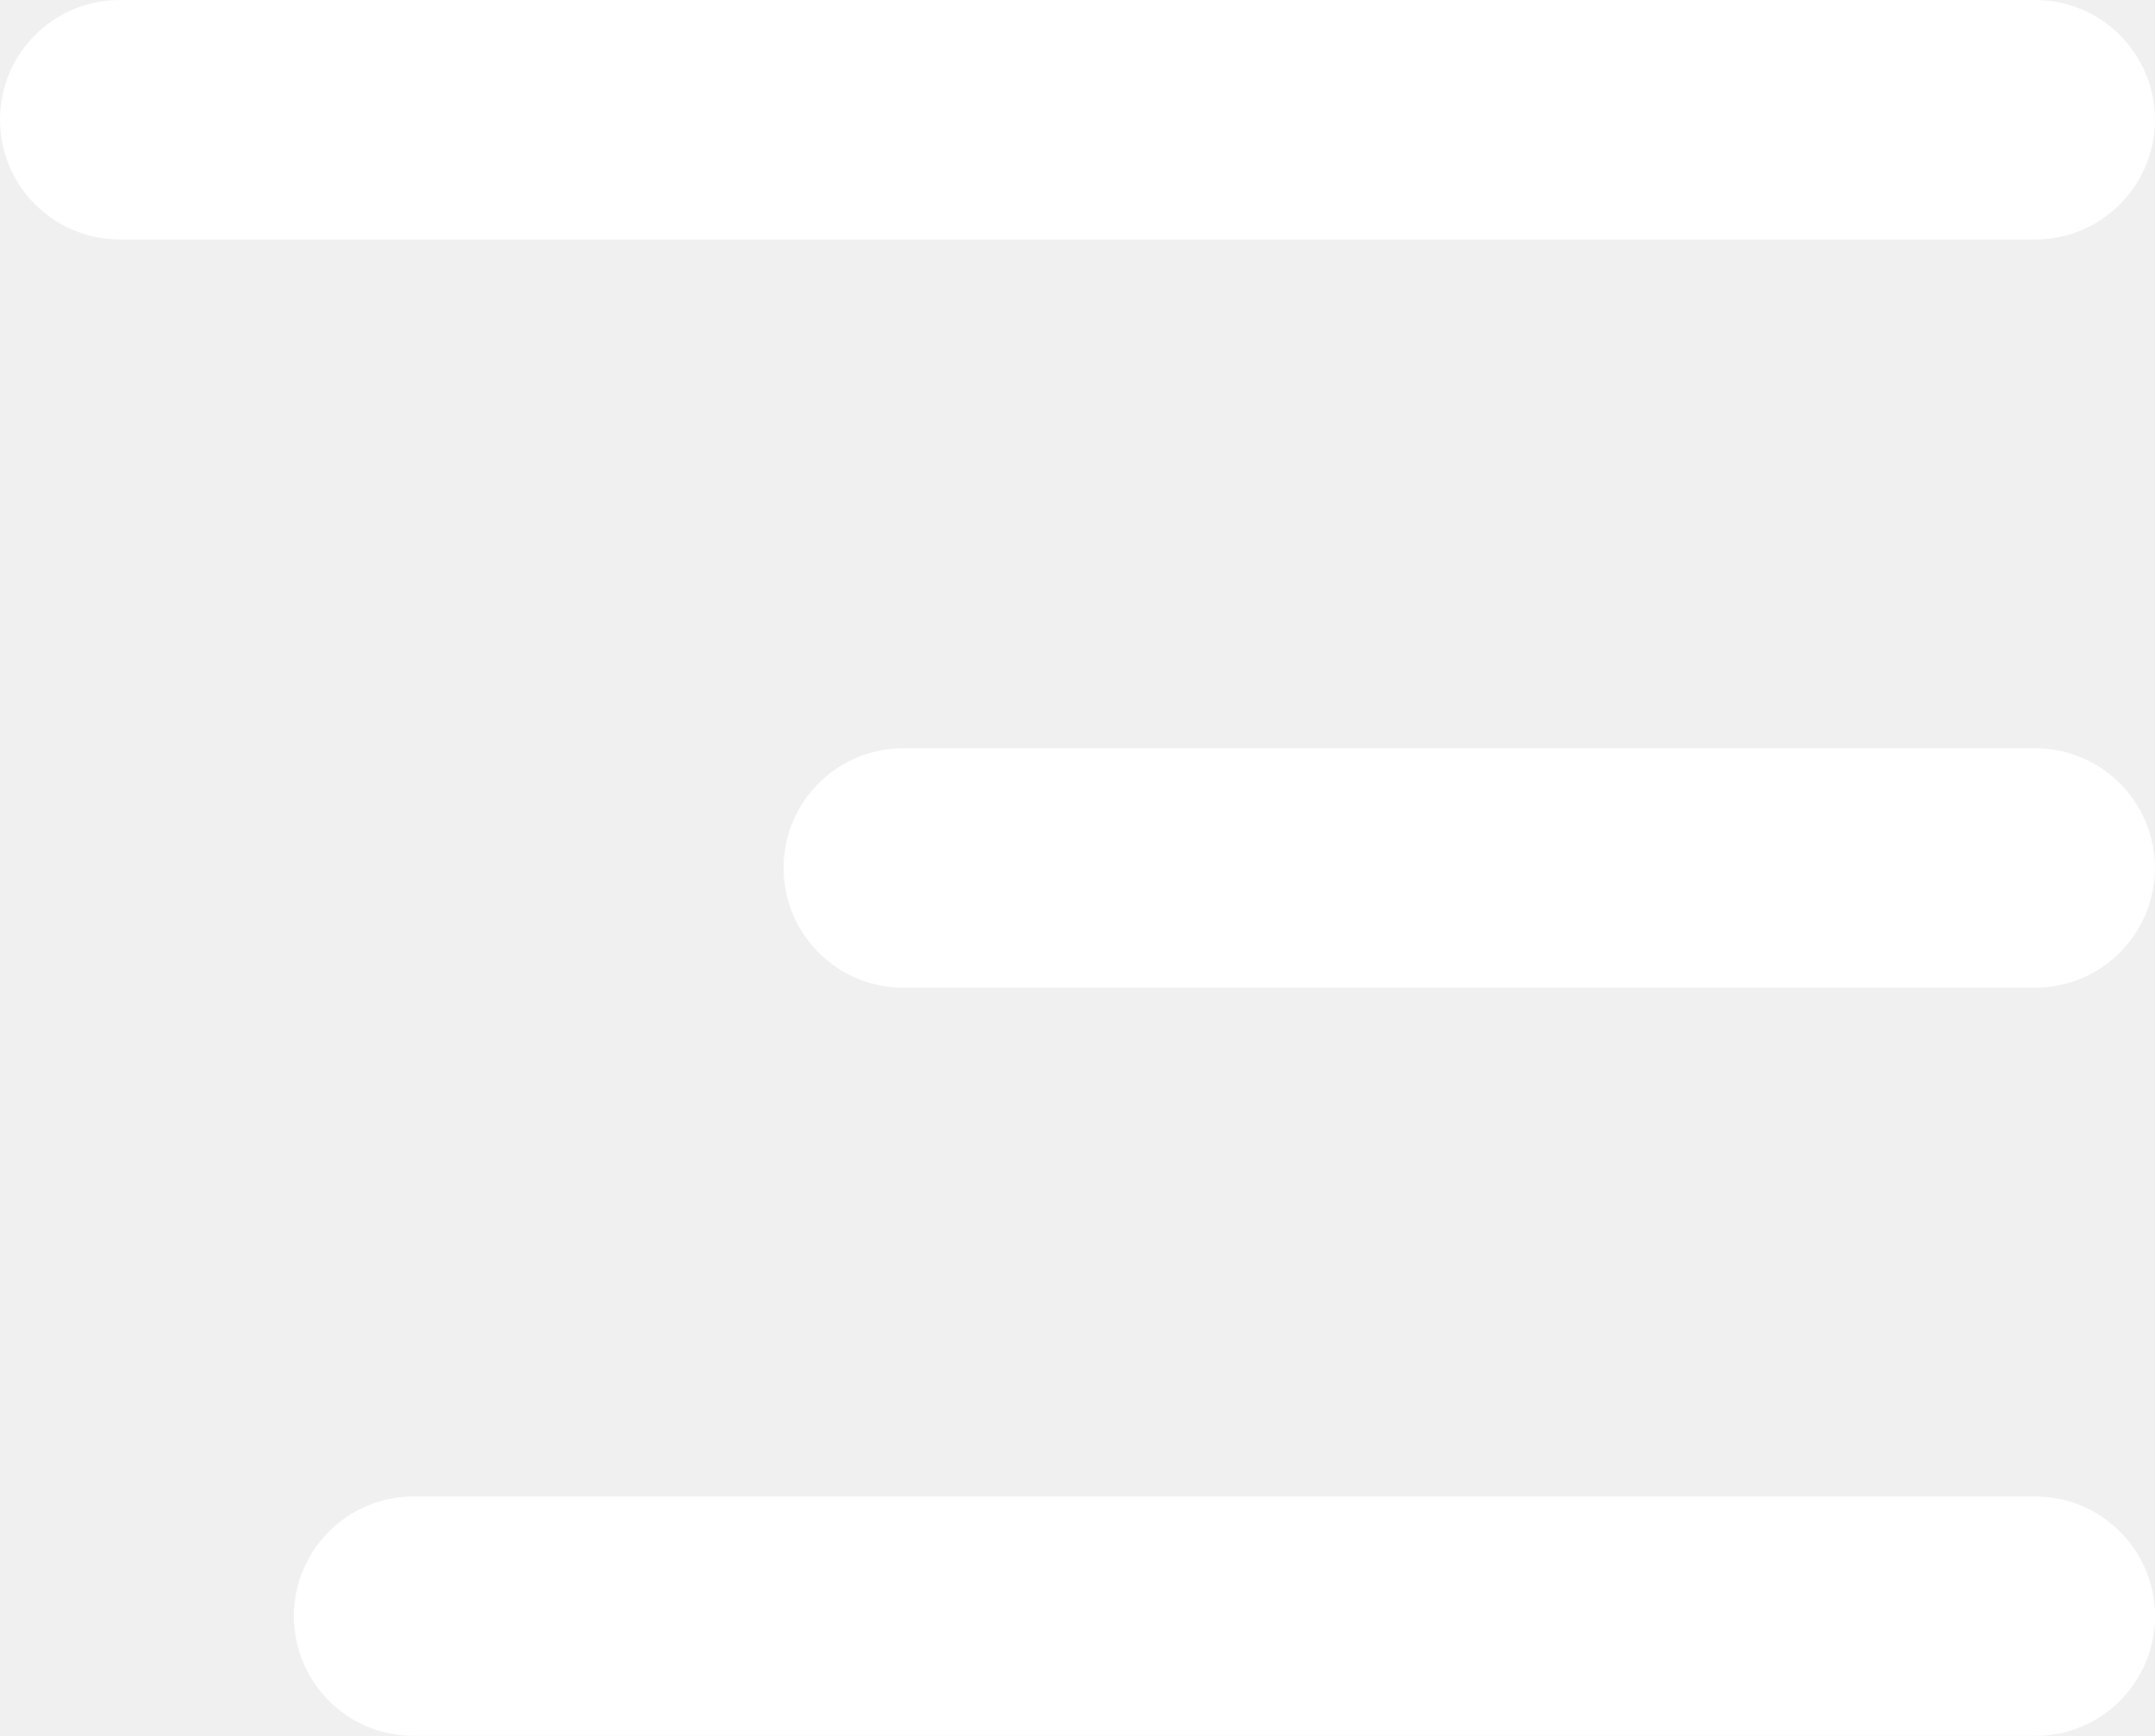
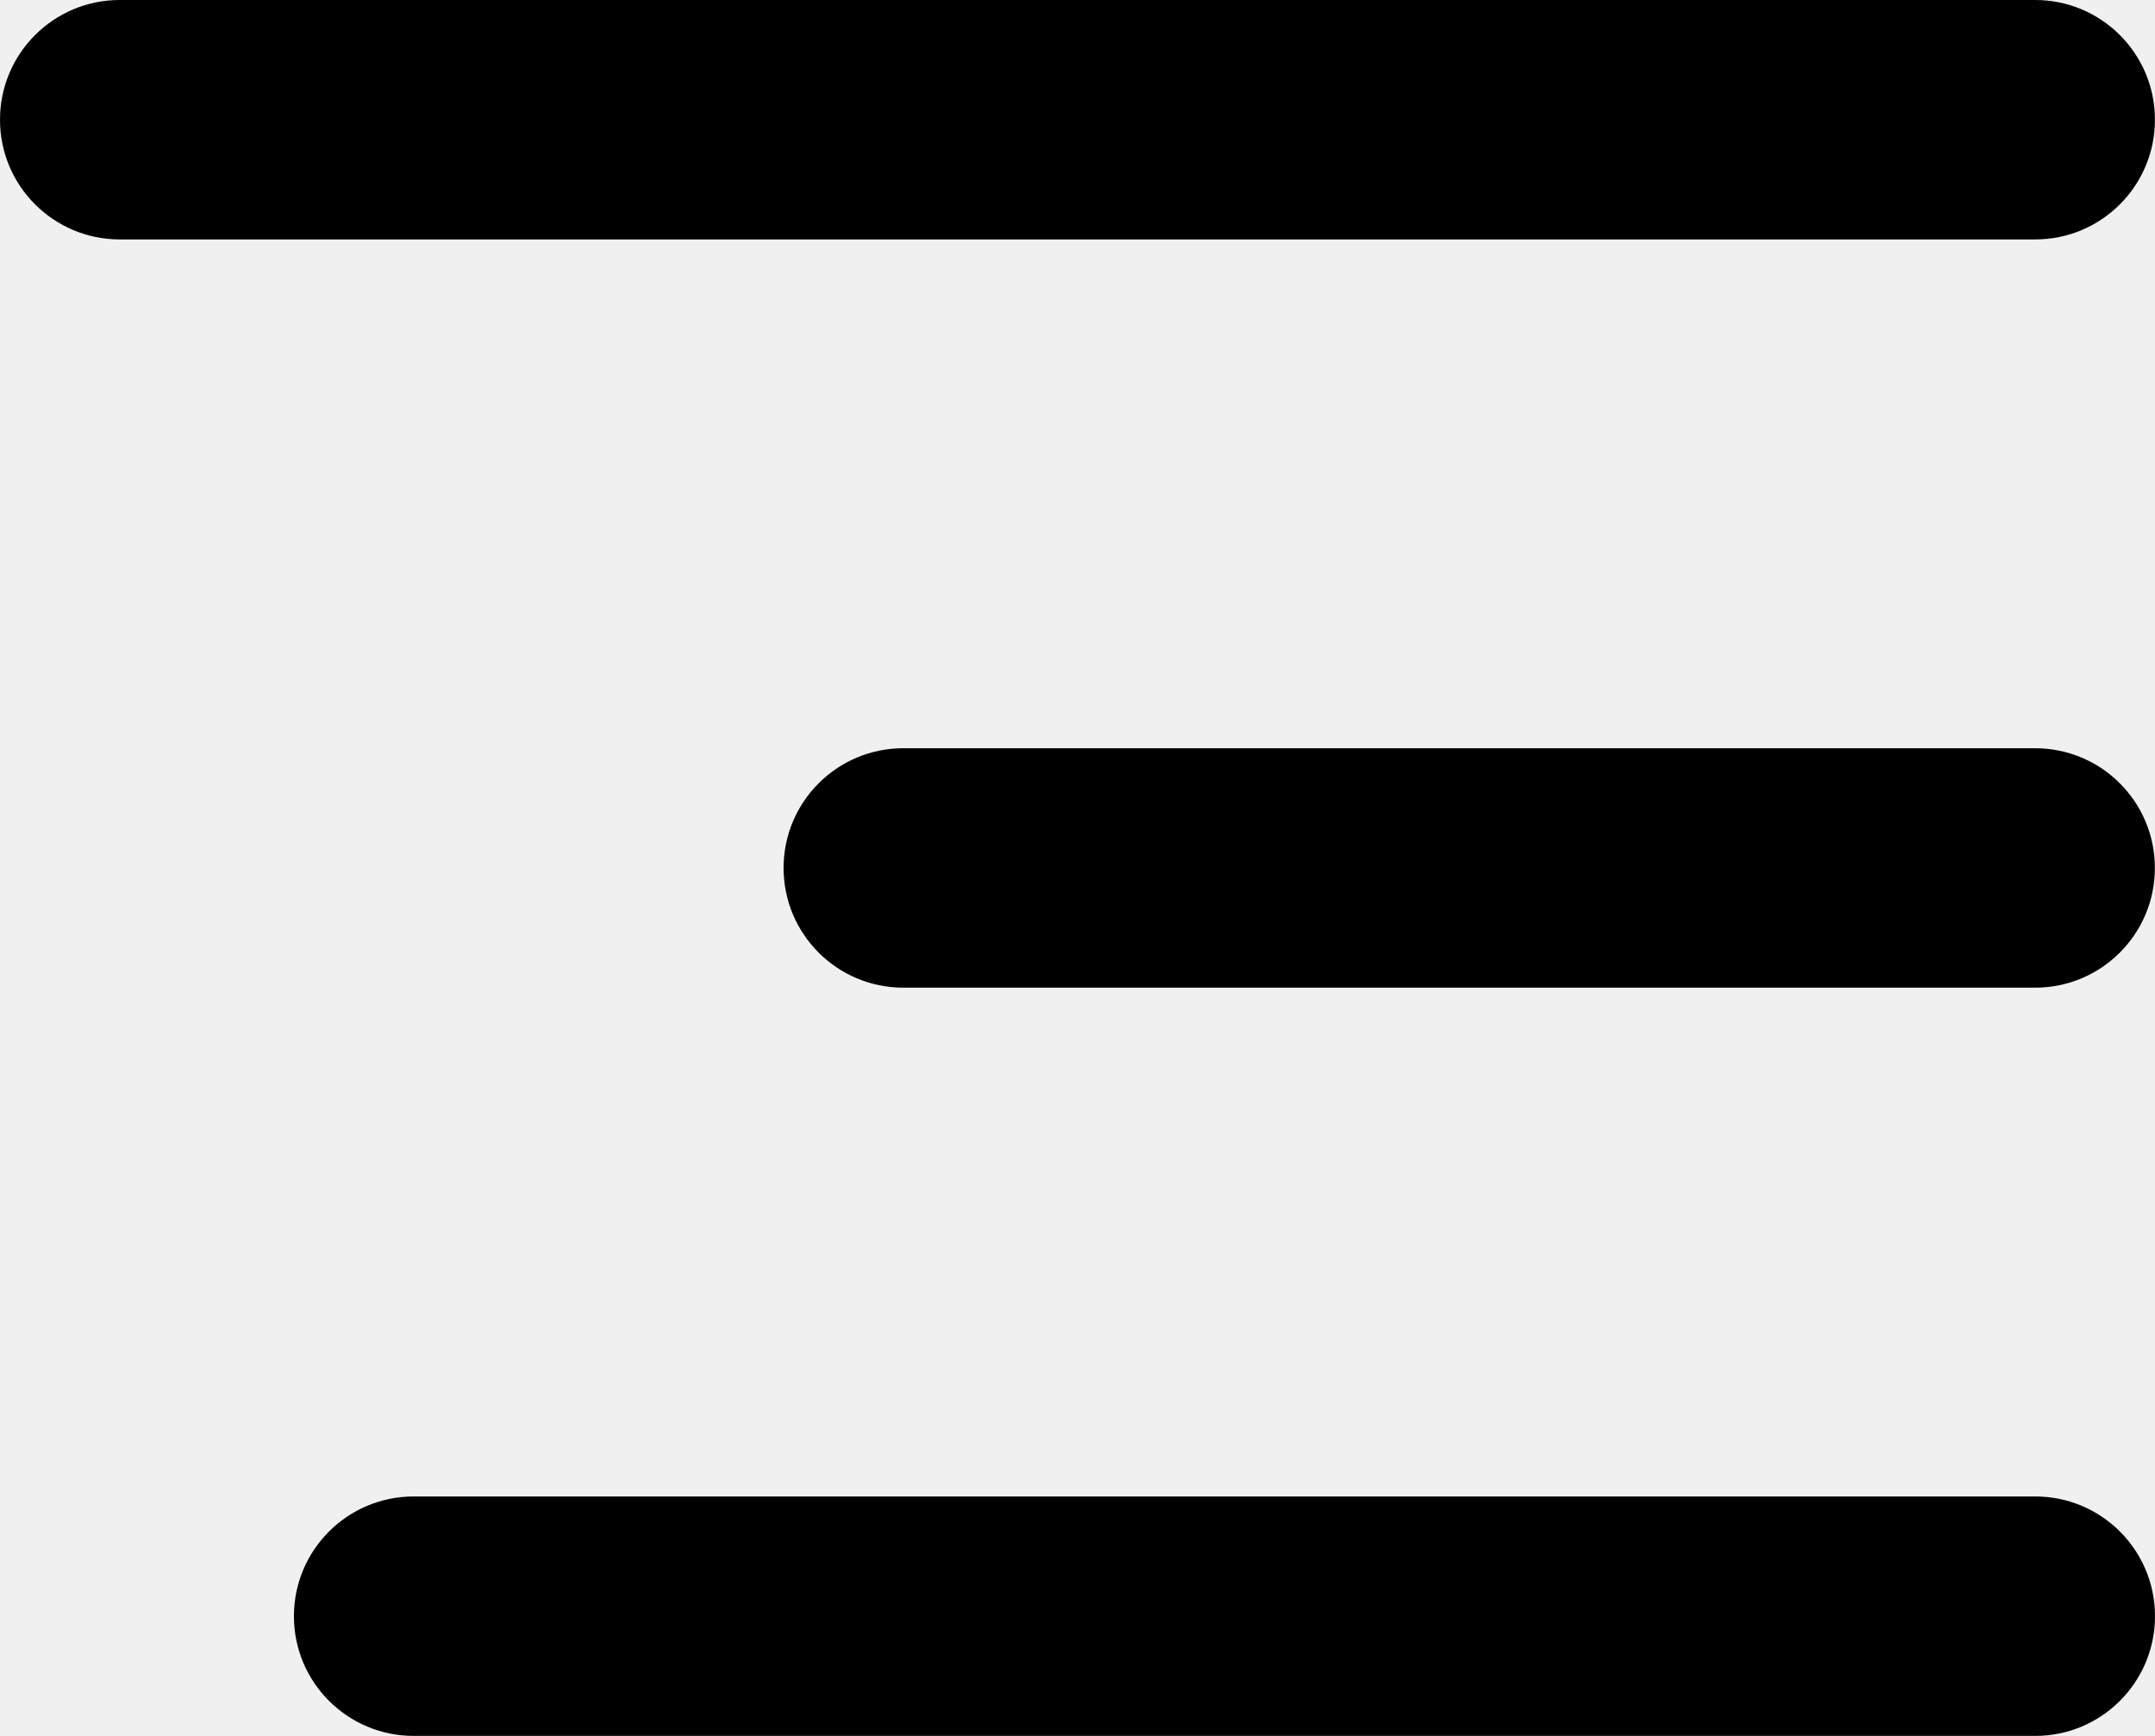
<svg xmlns="http://www.w3.org/2000/svg" width="36" height="29" viewBox="0 0 36 29" fill="none">
-   <rect width="35.999" height="4" rx="2" fill="white" />
-   <rect x="13.09" y="12.5" width="22.908" height="4" rx="2" fill="white" />
-   <rect x="4.91" y="25" width="31.09" height="4" rx="2" fill="white" />
+   <rect width="35.999" height="4" rx="2" fill="black" />
+   <rect x="13.09" y="12.5" width="22.908" height="4" rx="2" fill="black" />
+   <rect x="4.91" y="25" width="31.09" height="4" rx="2" fill="black" />
</svg>
